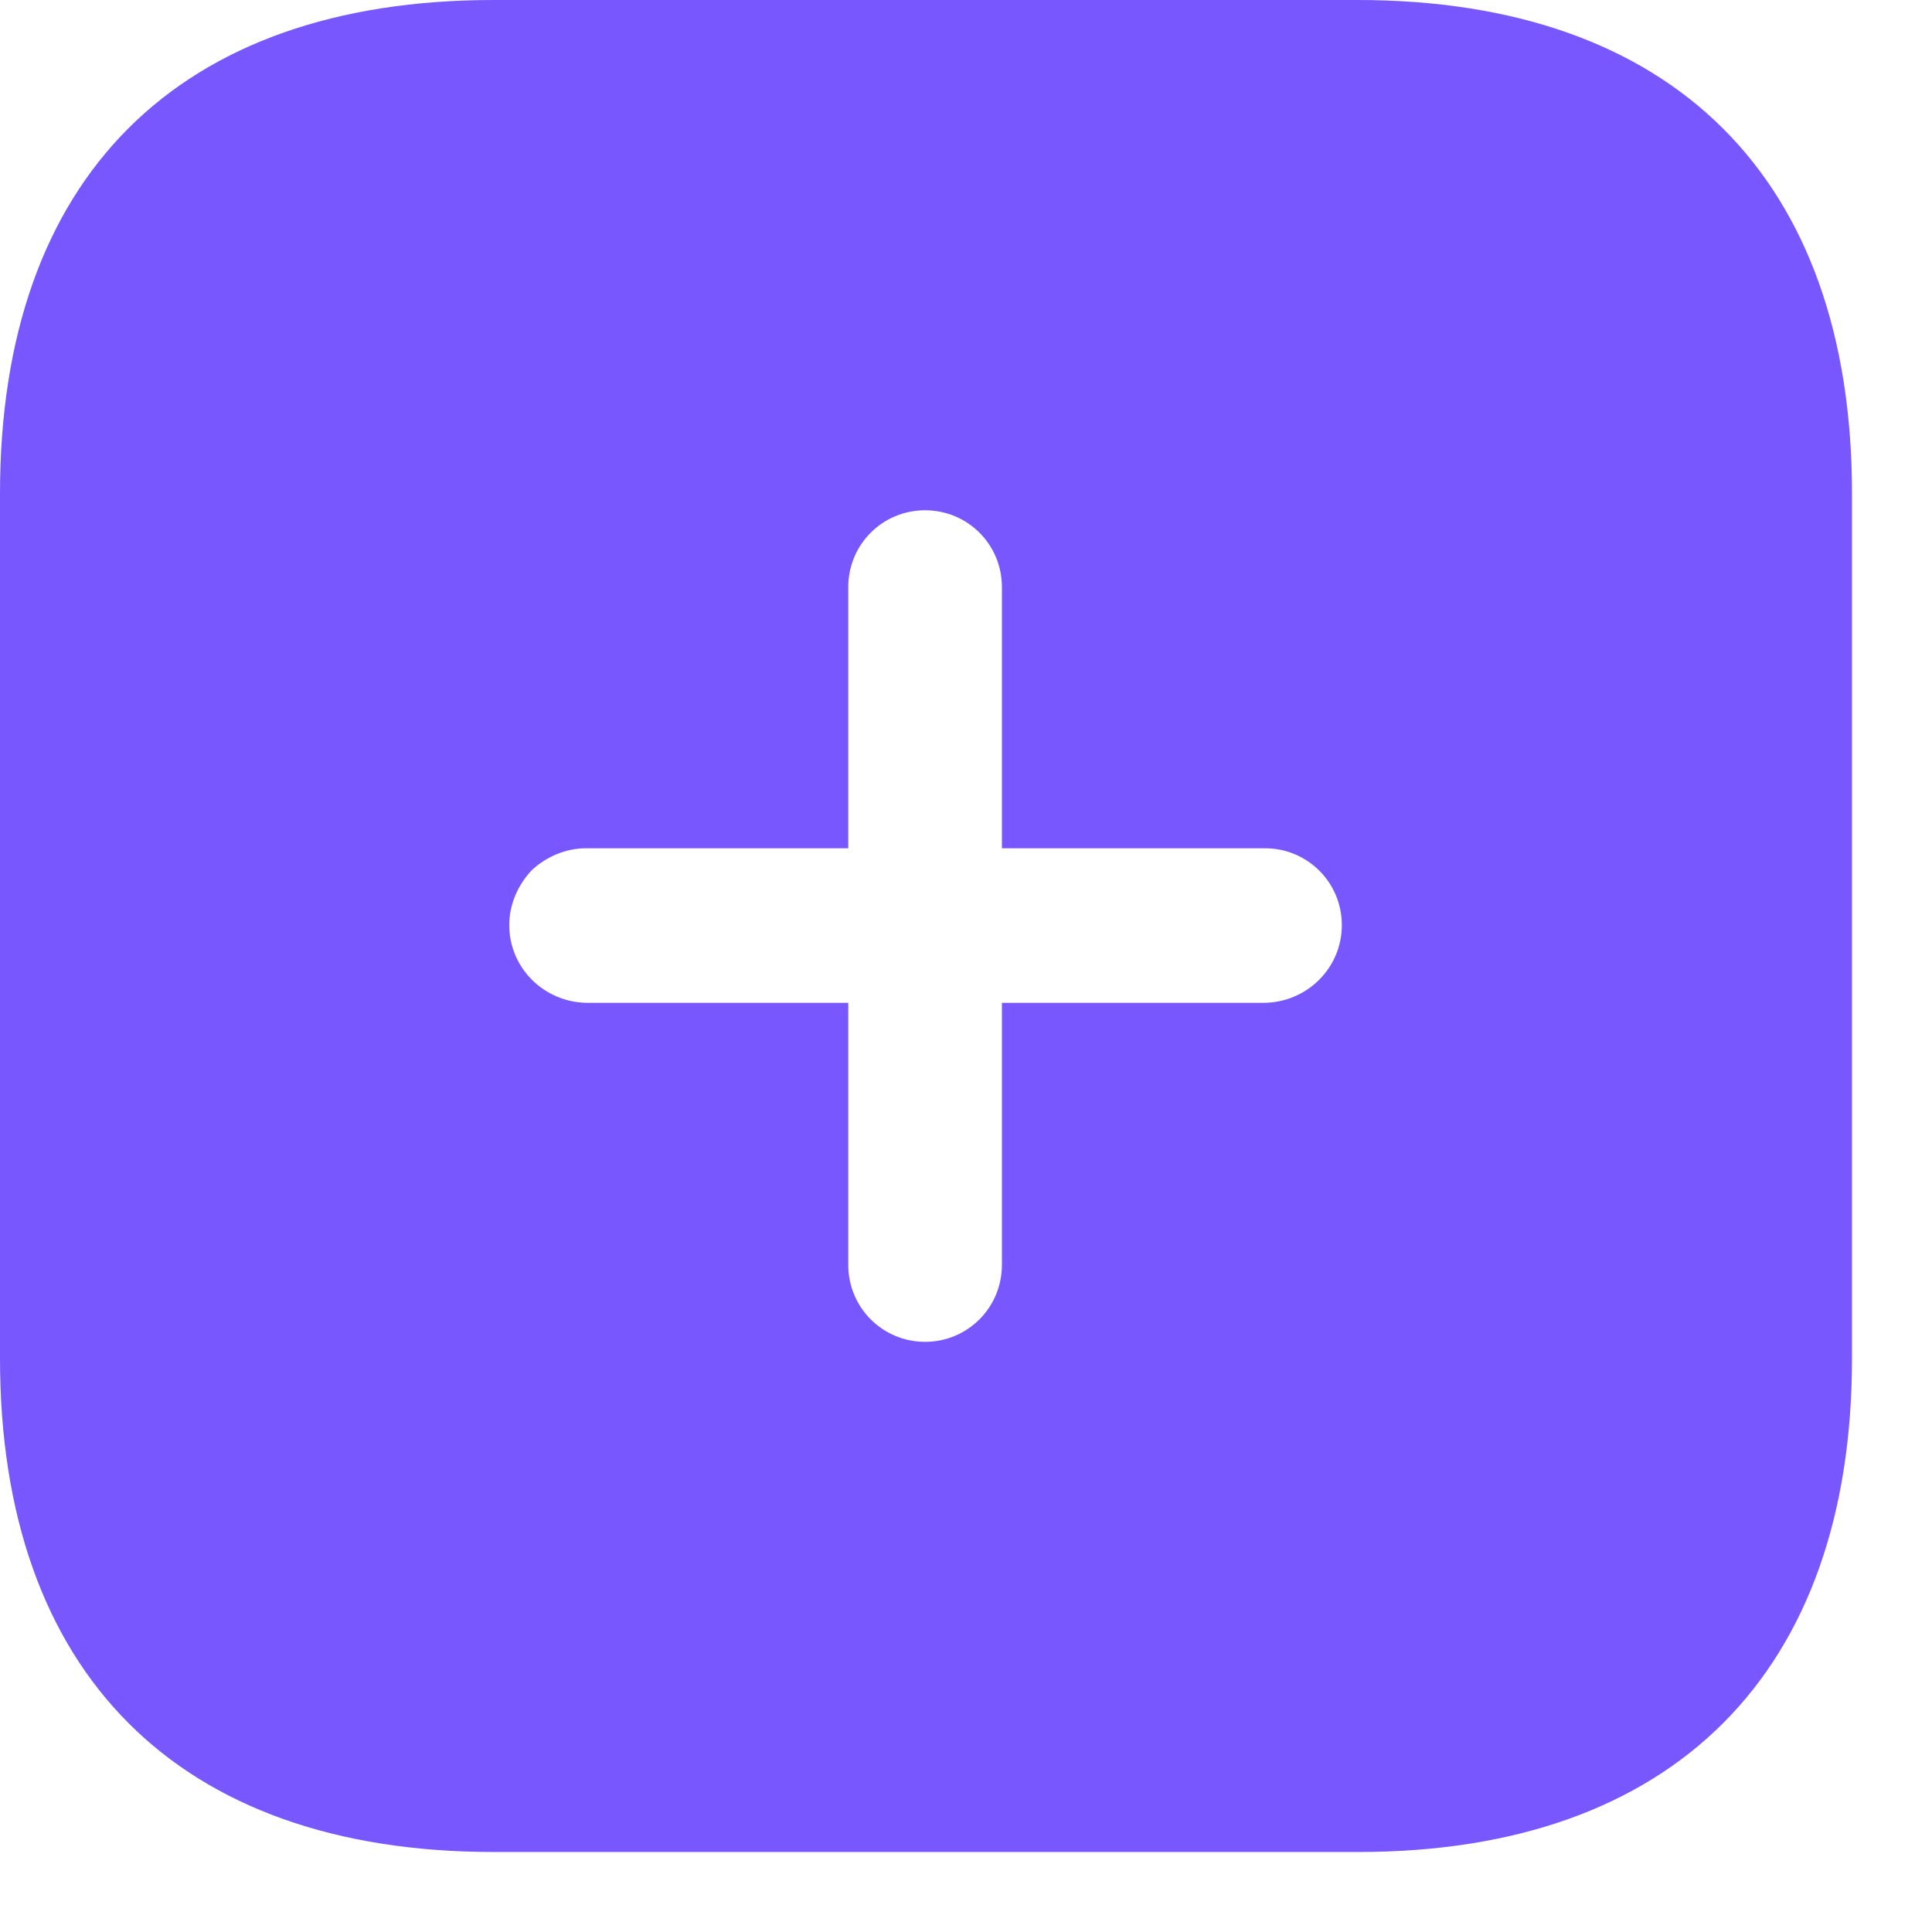
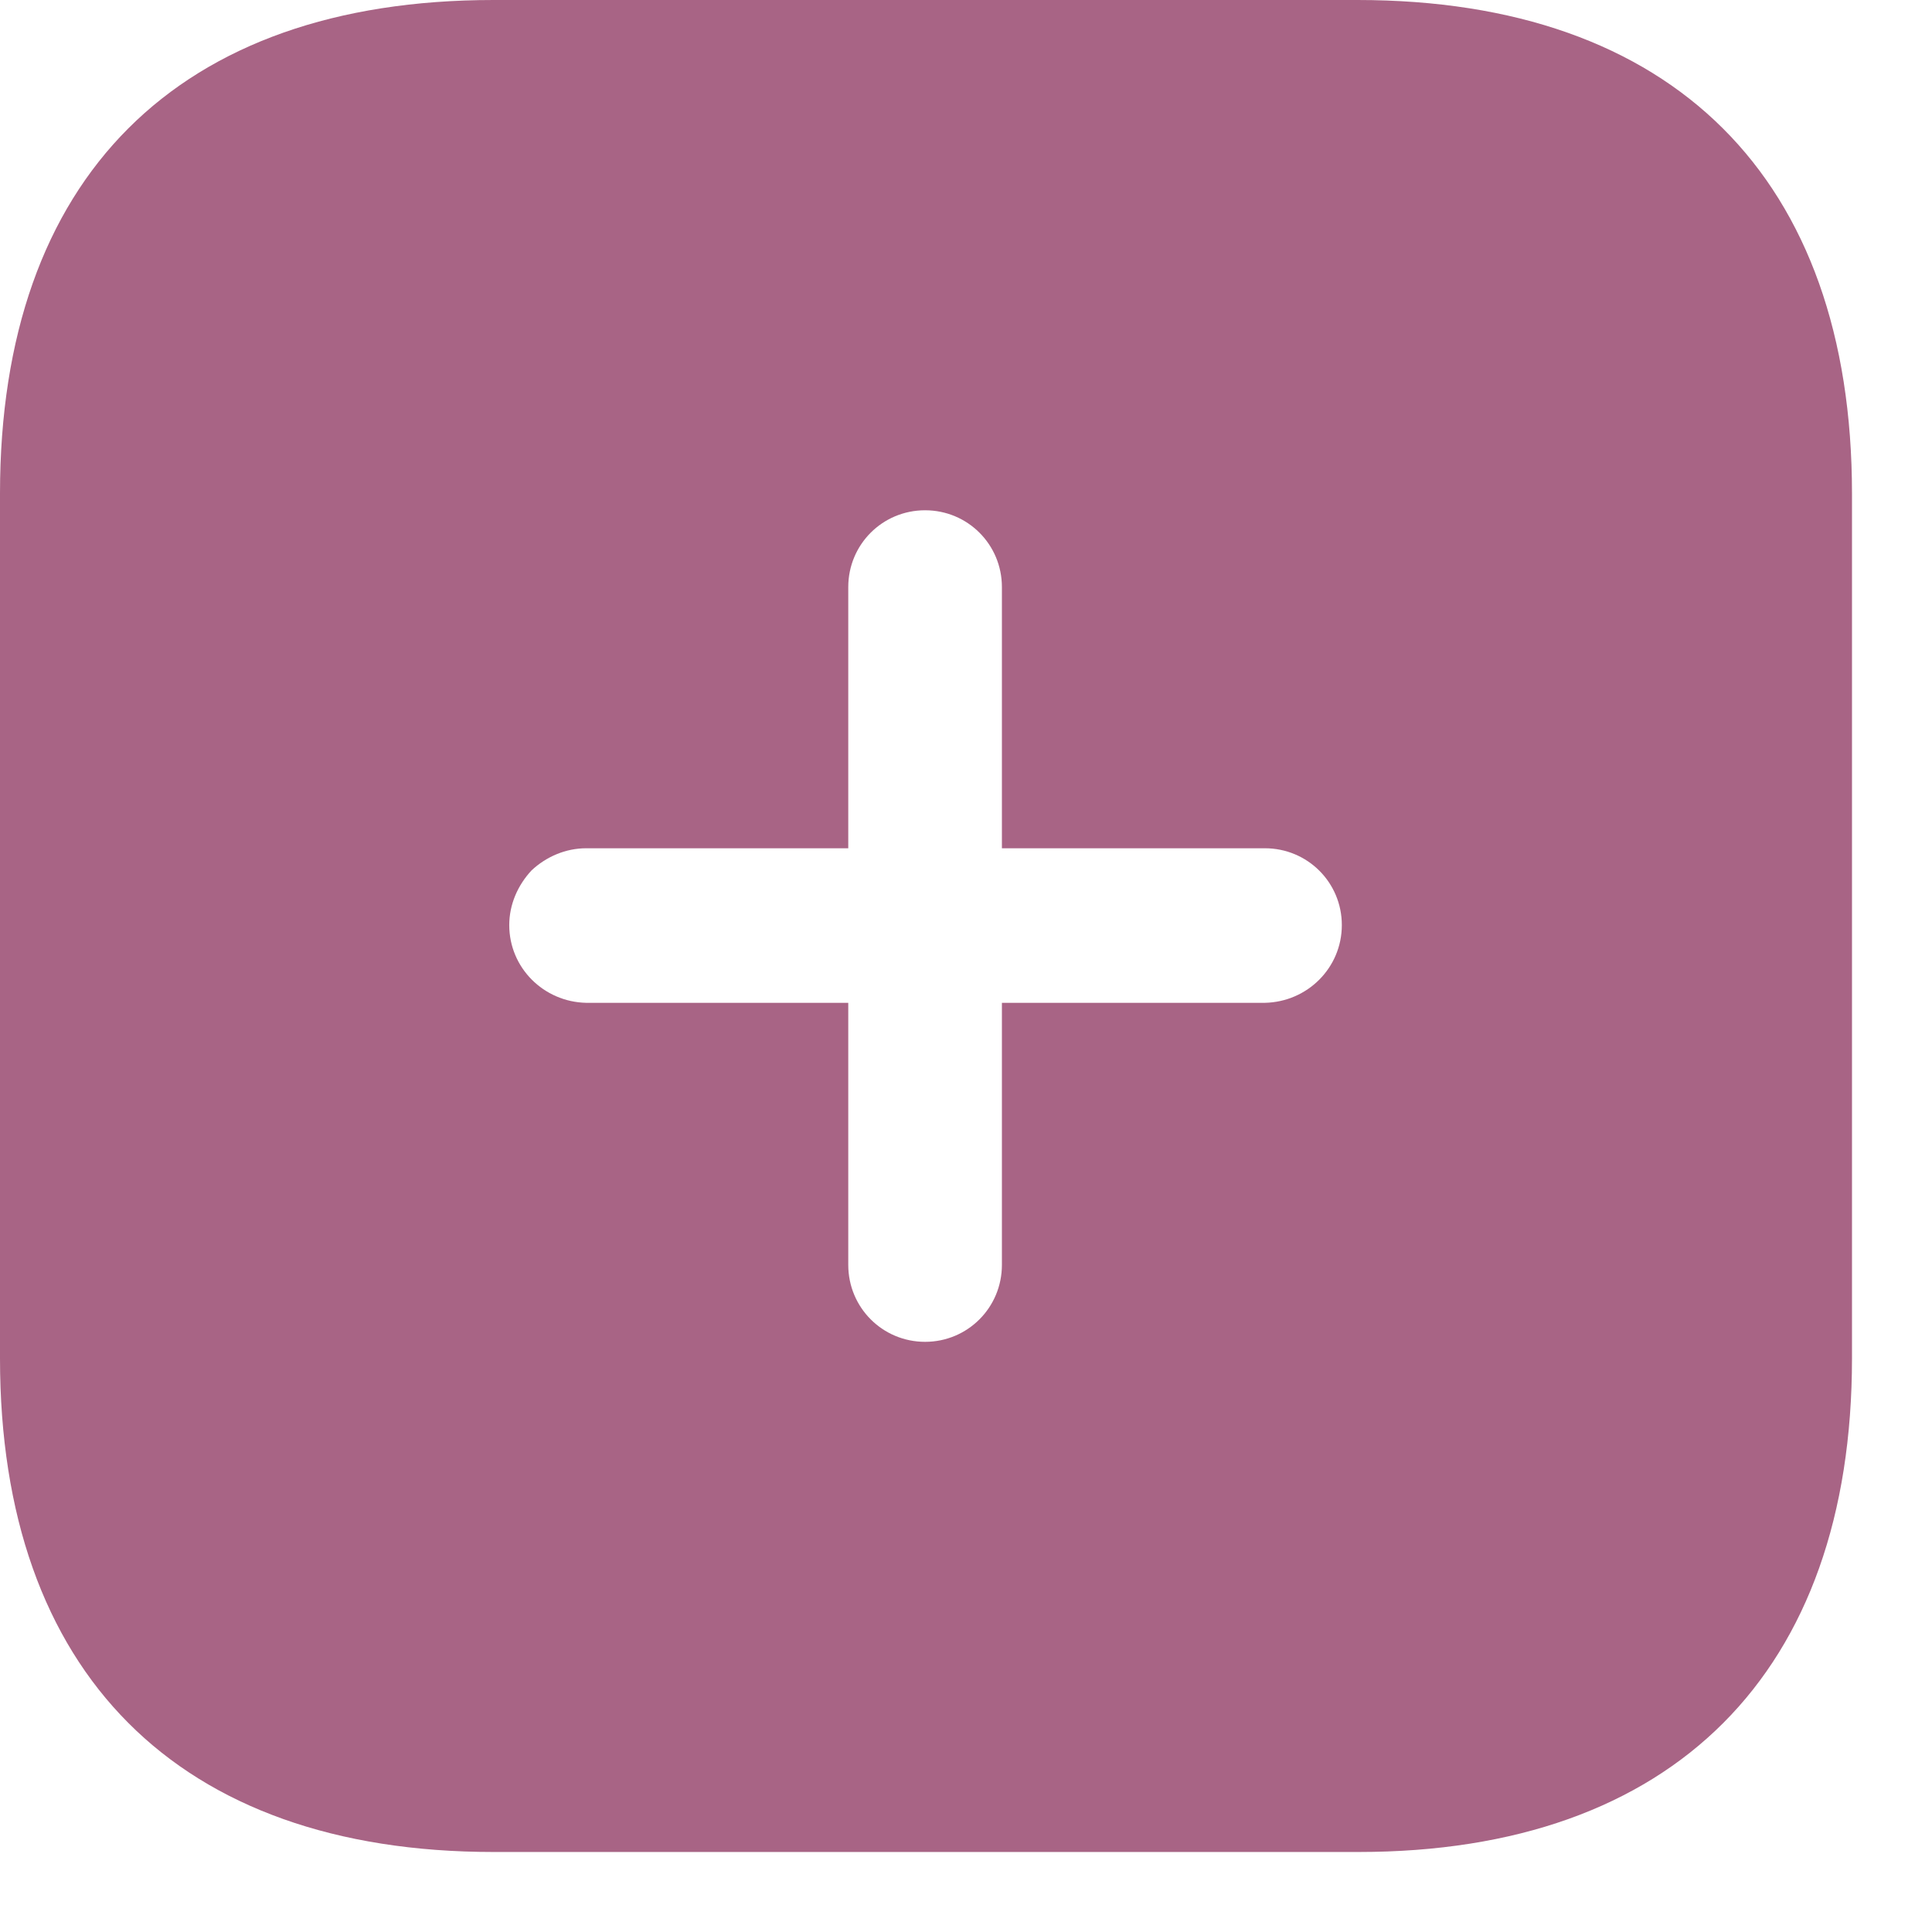
<svg xmlns="http://www.w3.org/2000/svg" width="17" height="17" viewBox="0 0 17 17" fill="none">
-   <path fill-rule="evenodd" clip-rule="evenodd" d="M4.343 0H11.945C14.716 0 16.296 1.564 16.296 4.343V11.953C16.296 14.716 14.724 16.296 11.953 16.296H4.343C1.564 16.296 0 14.716 0 11.953V4.343C0 1.564 1.564 0 4.343 0ZM8.816 8.824H11.13C11.505 8.816 11.807 8.515 11.807 8.14C11.807 7.765 11.505 7.464 11.13 7.464H8.816V5.166C8.816 4.791 8.515 4.49 8.14 4.49C7.765 4.49 7.464 4.791 7.464 5.166V7.464H5.158C4.979 7.464 4.807 7.537 4.677 7.659C4.555 7.79 4.481 7.96 4.481 8.14C4.481 8.515 4.783 8.816 5.158 8.824H7.464V11.13C7.464 11.505 7.765 11.807 8.14 11.807C8.515 11.807 8.816 11.505 8.816 11.13V8.824Z" fill="#7857FF" />
+   <path fill-rule="evenodd" clip-rule="evenodd" d="M4.343 0H11.945C14.716 0 16.296 1.564 16.296 4.343V11.953C16.296 14.716 14.724 16.296 11.953 16.296H4.343C1.564 16.296 0 14.716 0 11.953V4.343C0 1.564 1.564 0 4.343 0ZM8.816 8.824H11.13C11.505 8.816 11.807 8.515 11.807 8.14C11.807 7.765 11.505 7.464 11.13 7.464H8.816V5.166C8.816 4.791 8.515 4.49 8.14 4.49C7.765 4.49 7.464 4.791 7.464 5.166V7.464H5.158C4.979 7.464 4.807 7.537 4.677 7.659C4.555 7.79 4.481 7.96 4.481 8.14C4.481 8.515 4.783 8.816 5.158 8.824H7.464V11.13C7.464 11.505 7.765 11.807 8.14 11.807C8.515 11.807 8.816 11.505 8.816 11.13V8.824Z" fill="#a86485" />
</svg>
